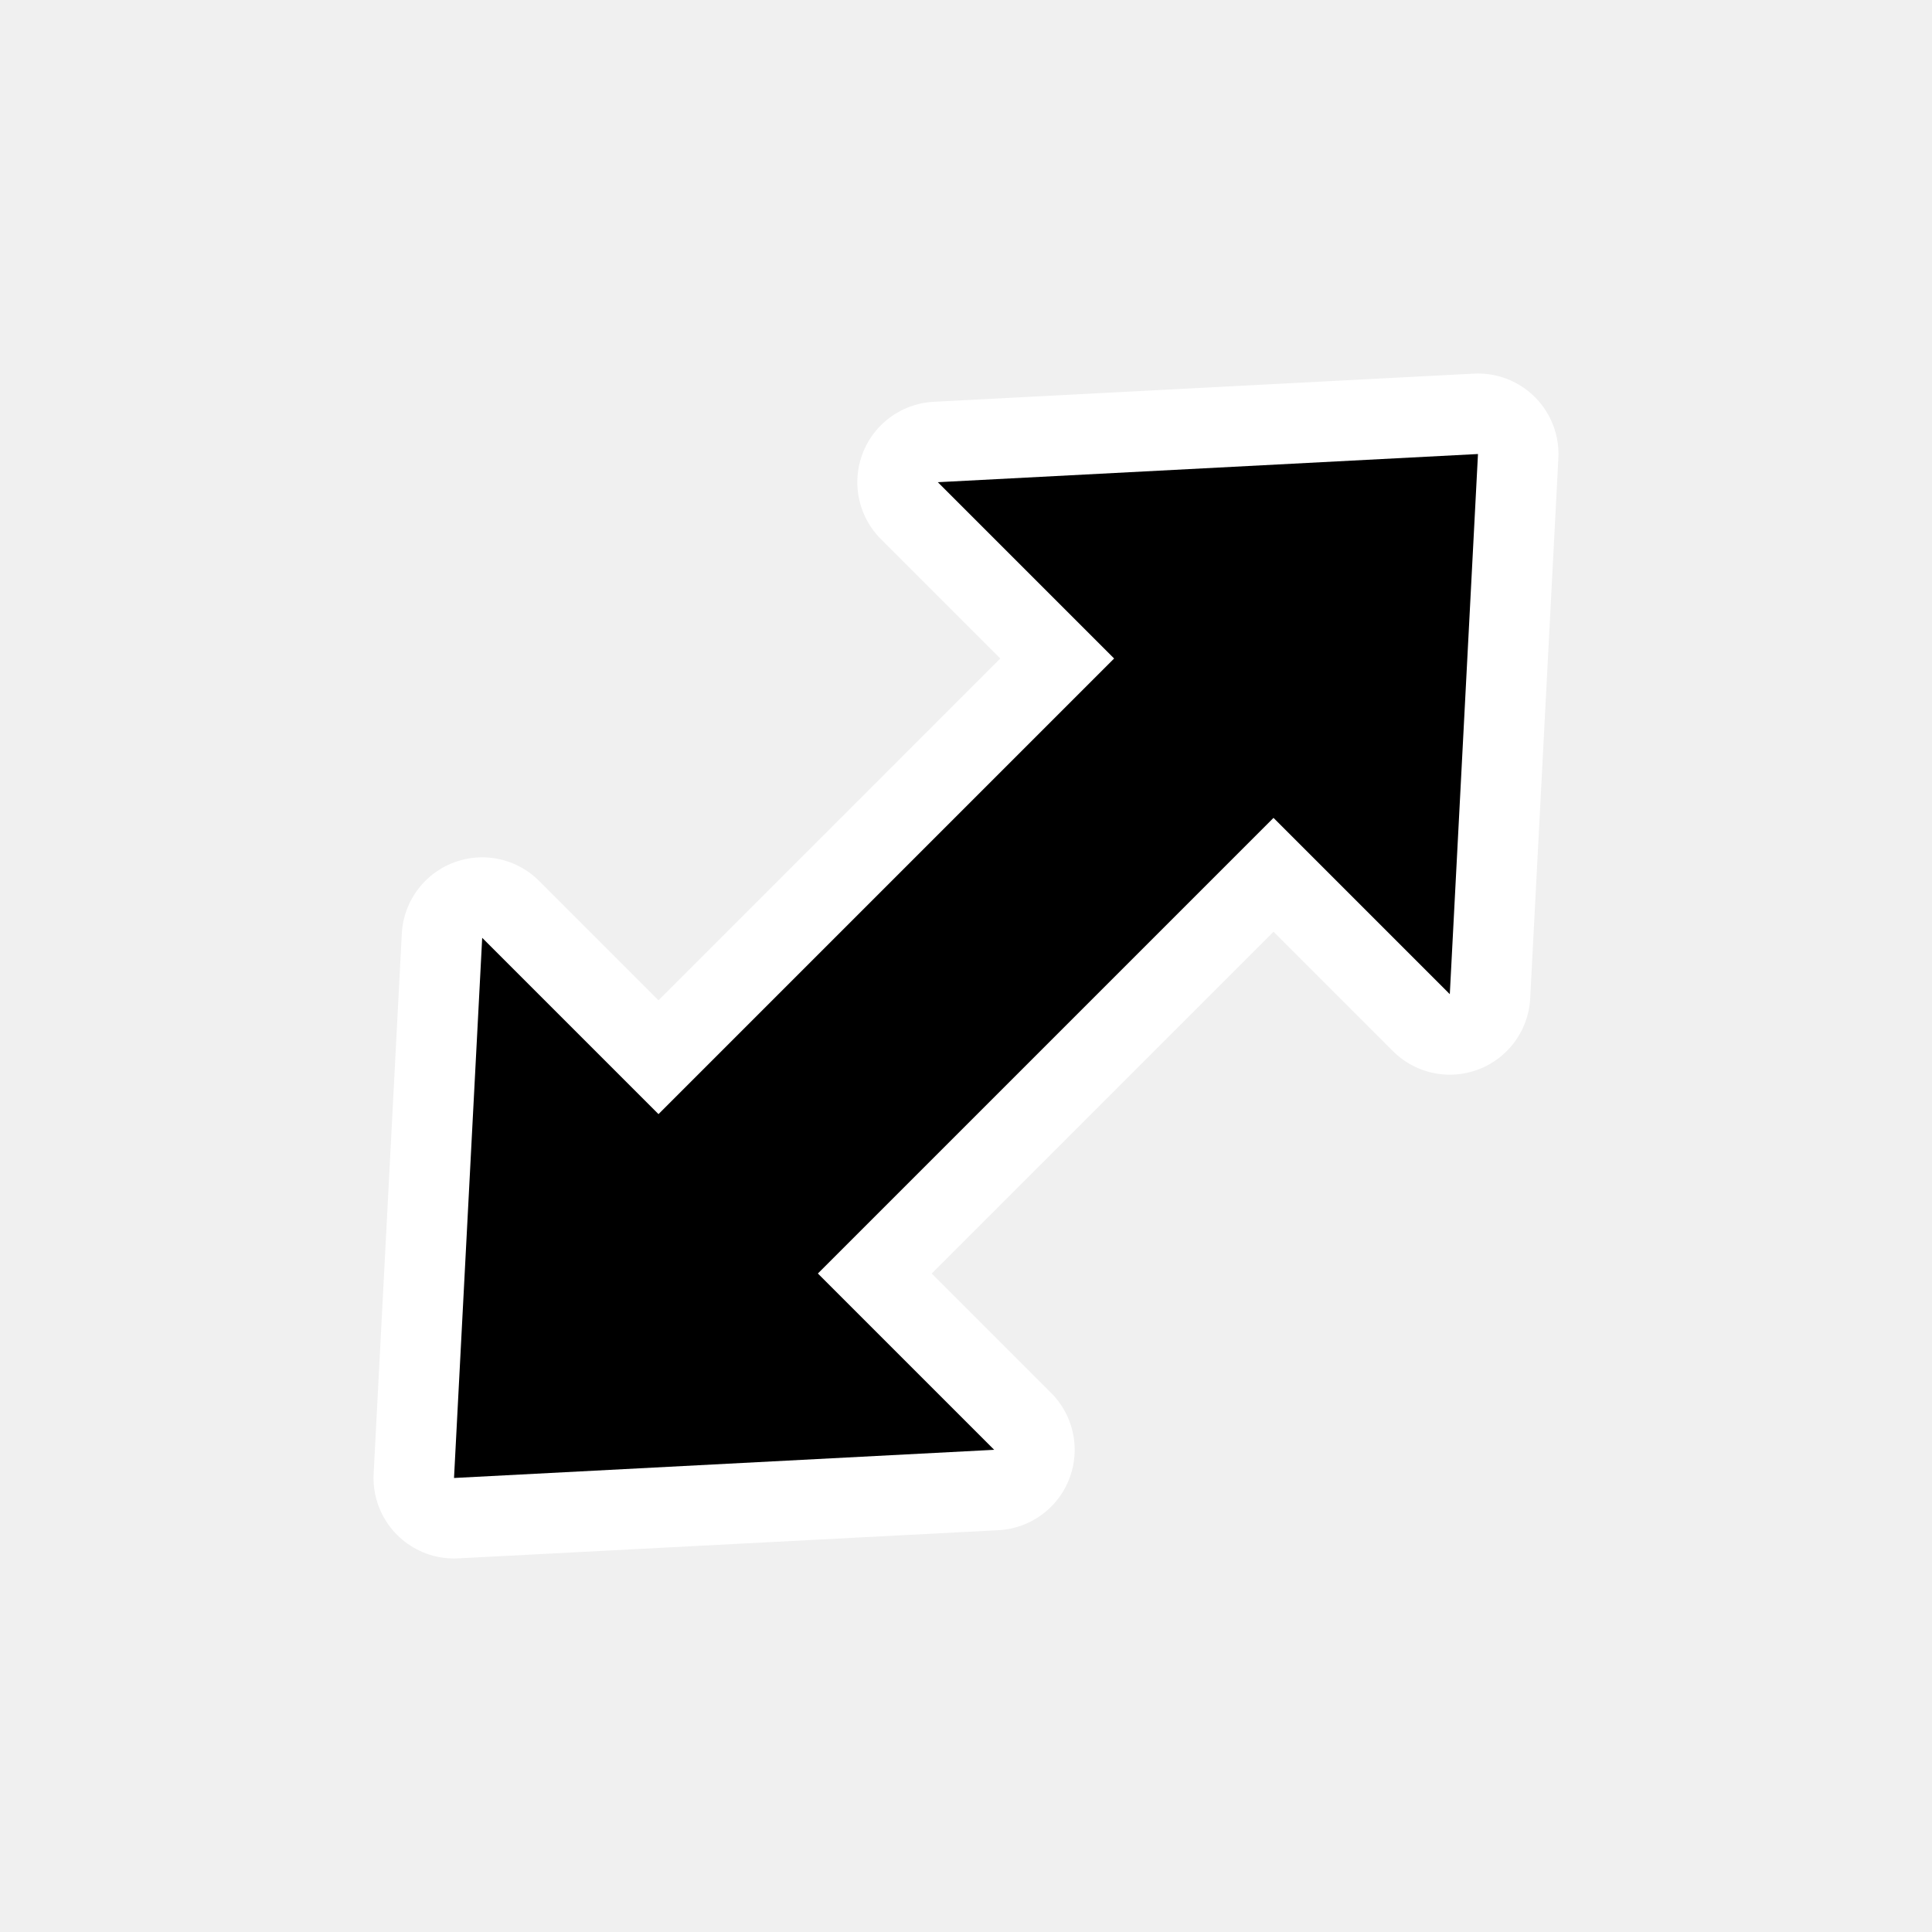
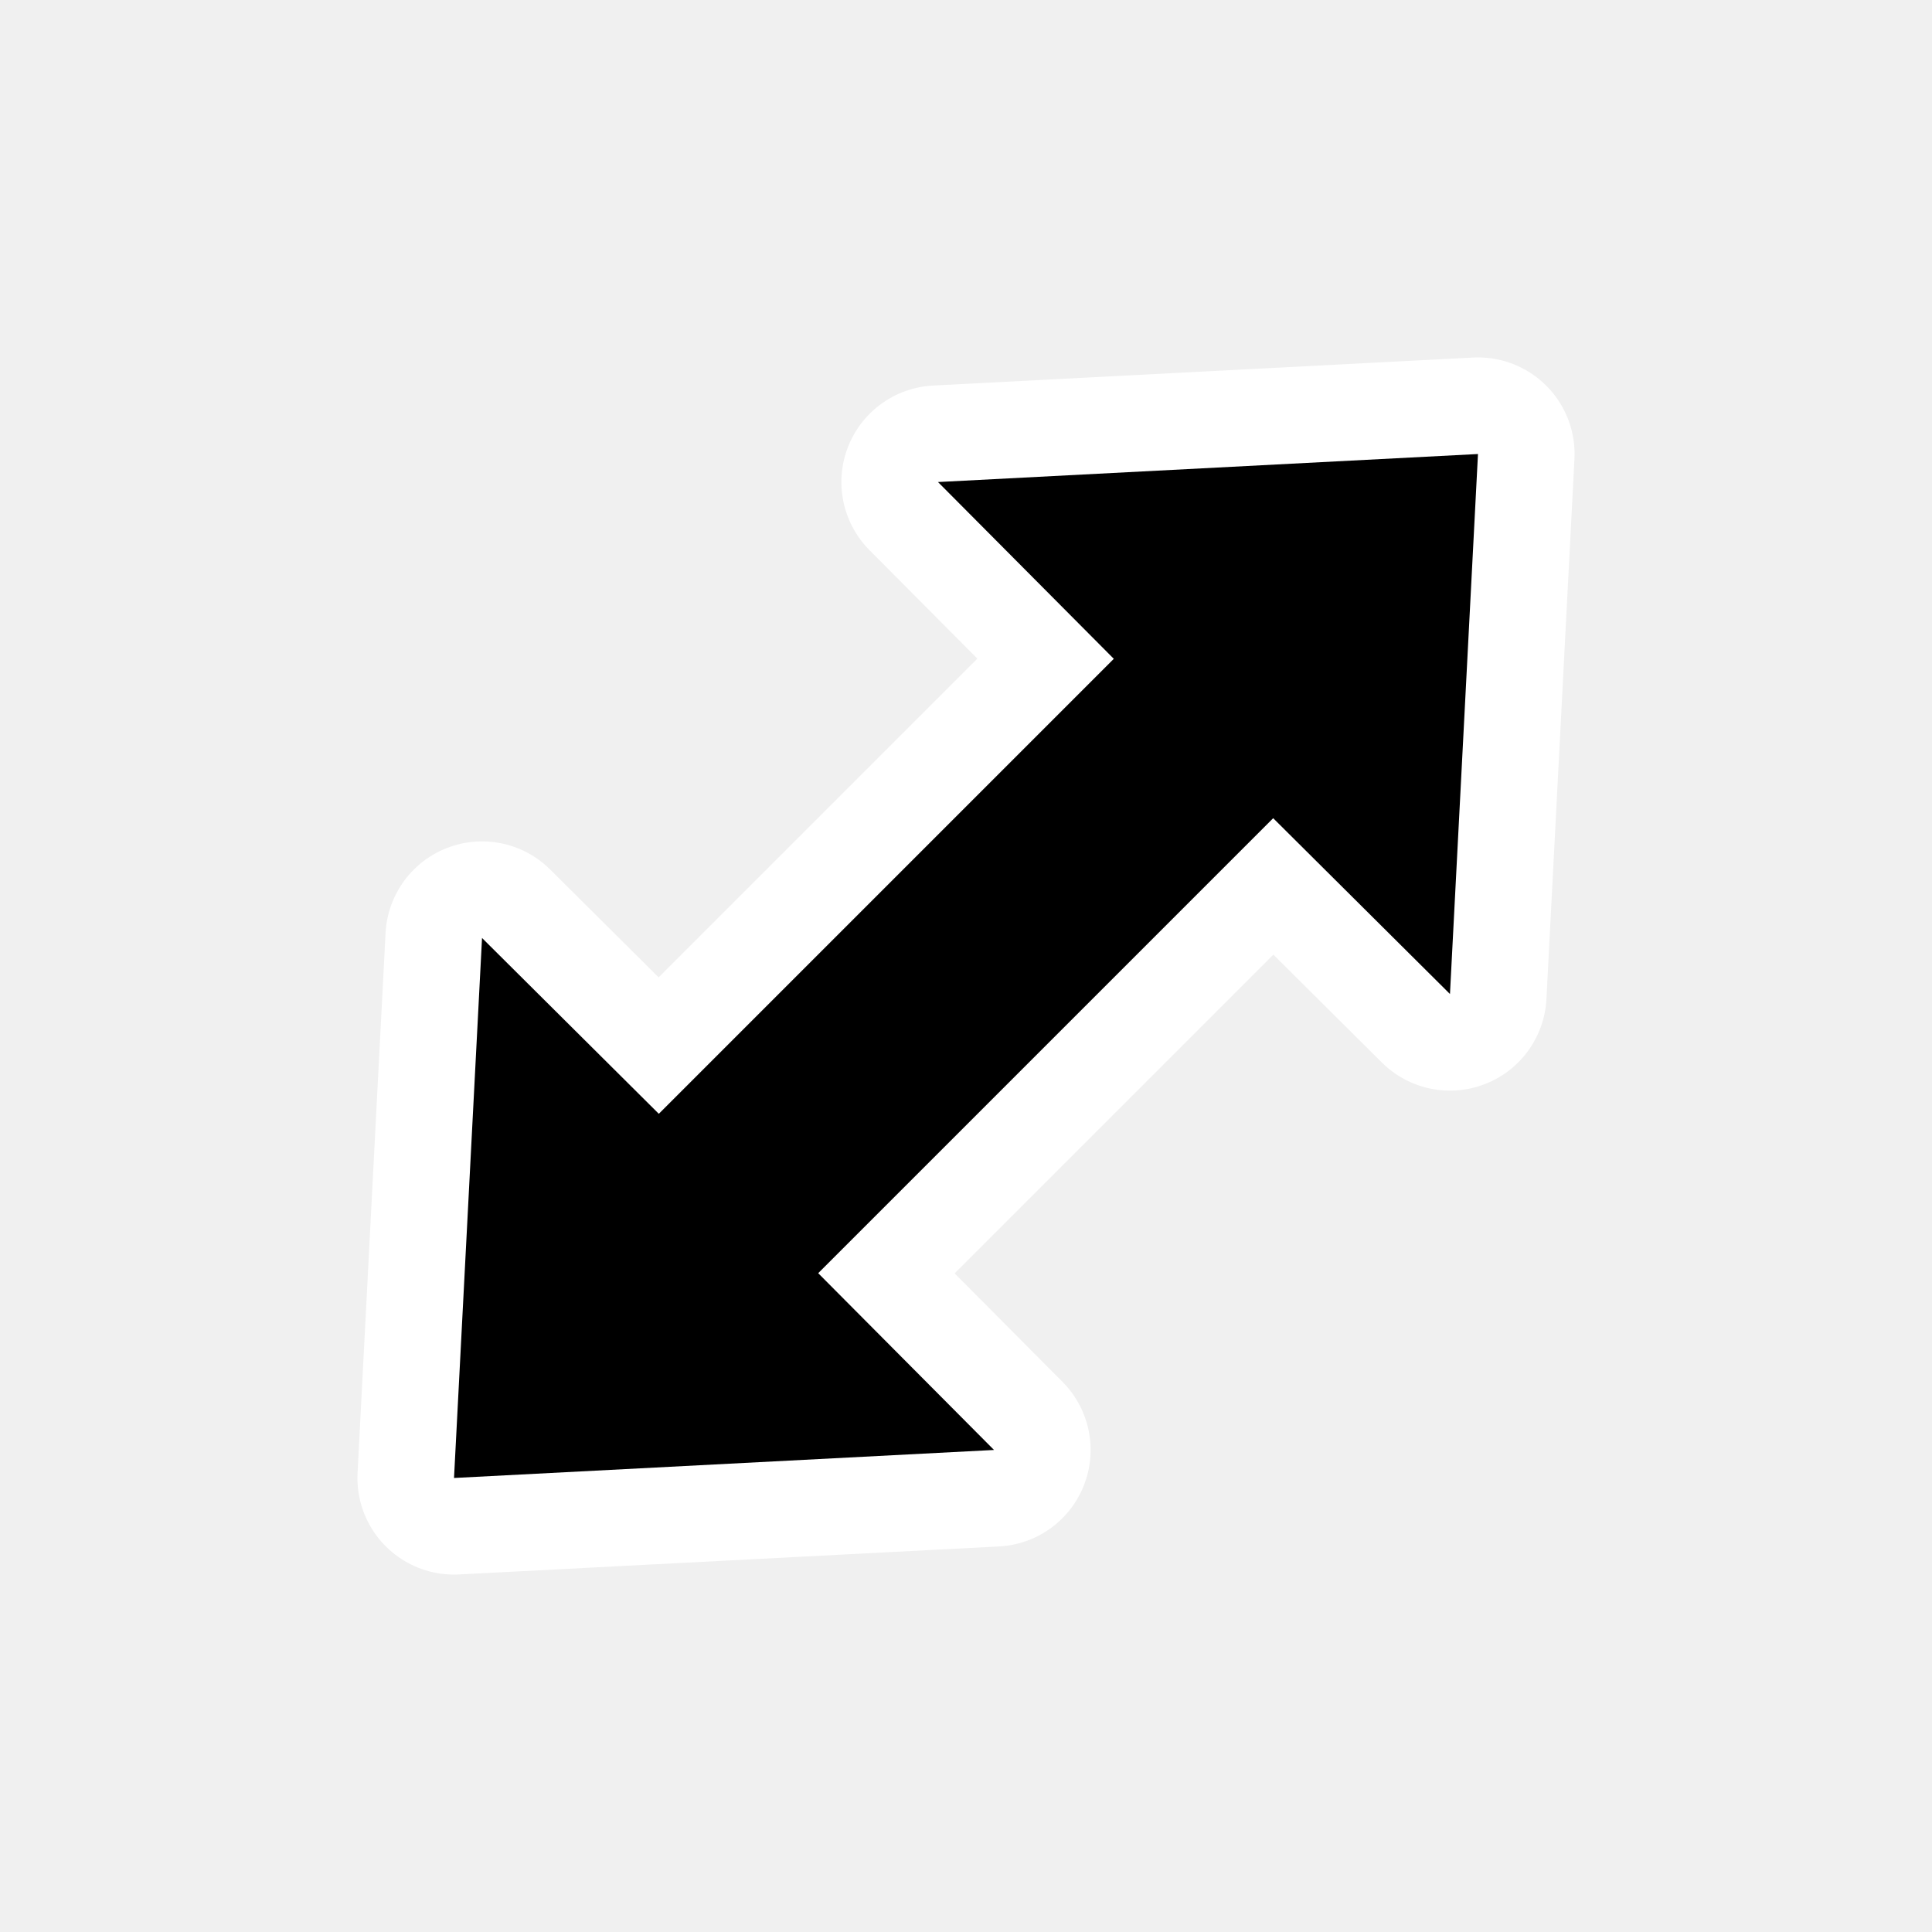
- <svg xmlns="http://www.w3.org/2000/svg" viewBox="0 0 24 24">
-   <path fill="#fff" stroke="#fff" stroke-width="2" stroke-linejoin="round" d="M5.64 18.36 L5.99 11.65 L8.18 13.84 L13.84 8.18 L11.65 5.99 L18.36 5.64 L18.01 12.35 L15.82 10.16 L10.16 15.82 L12.35 18.01 Z" />
-   <path fill="#000" d="M5.64 18.36 L5.99 11.65 L8.18 13.84 L13.84 8.18 L11.65 5.99 L18.36 5.64 L18.01 12.35 L15.82 10.16 L10.16 15.82 L12.35 18.01 Z" />
+ <svg xmlns="http://www.w3.org/2000/svg" viewBox="0 0 20 20">
+   <path fill="#fff" stroke="#fff" stroke-width="2" stroke-linejoin="round" d="M4.7 15.3 L4.99 9.71 L6.82 11.53 L11.53 6.82 L9.71 4.99 L15.3 4.7 L15.01 10.29 L13.18 8.47 L8.47 13.18 L10.29 15.01 Z" />
+   <path fill="#000" d="M4.7 15.3 L4.99 9.71 L6.82 11.53 L11.53 6.82 L9.71 4.99 L15.3 4.7 L15.01 10.29 L13.18 8.47 L8.47 13.18 L10.29 15.01 Z" />
</svg>
